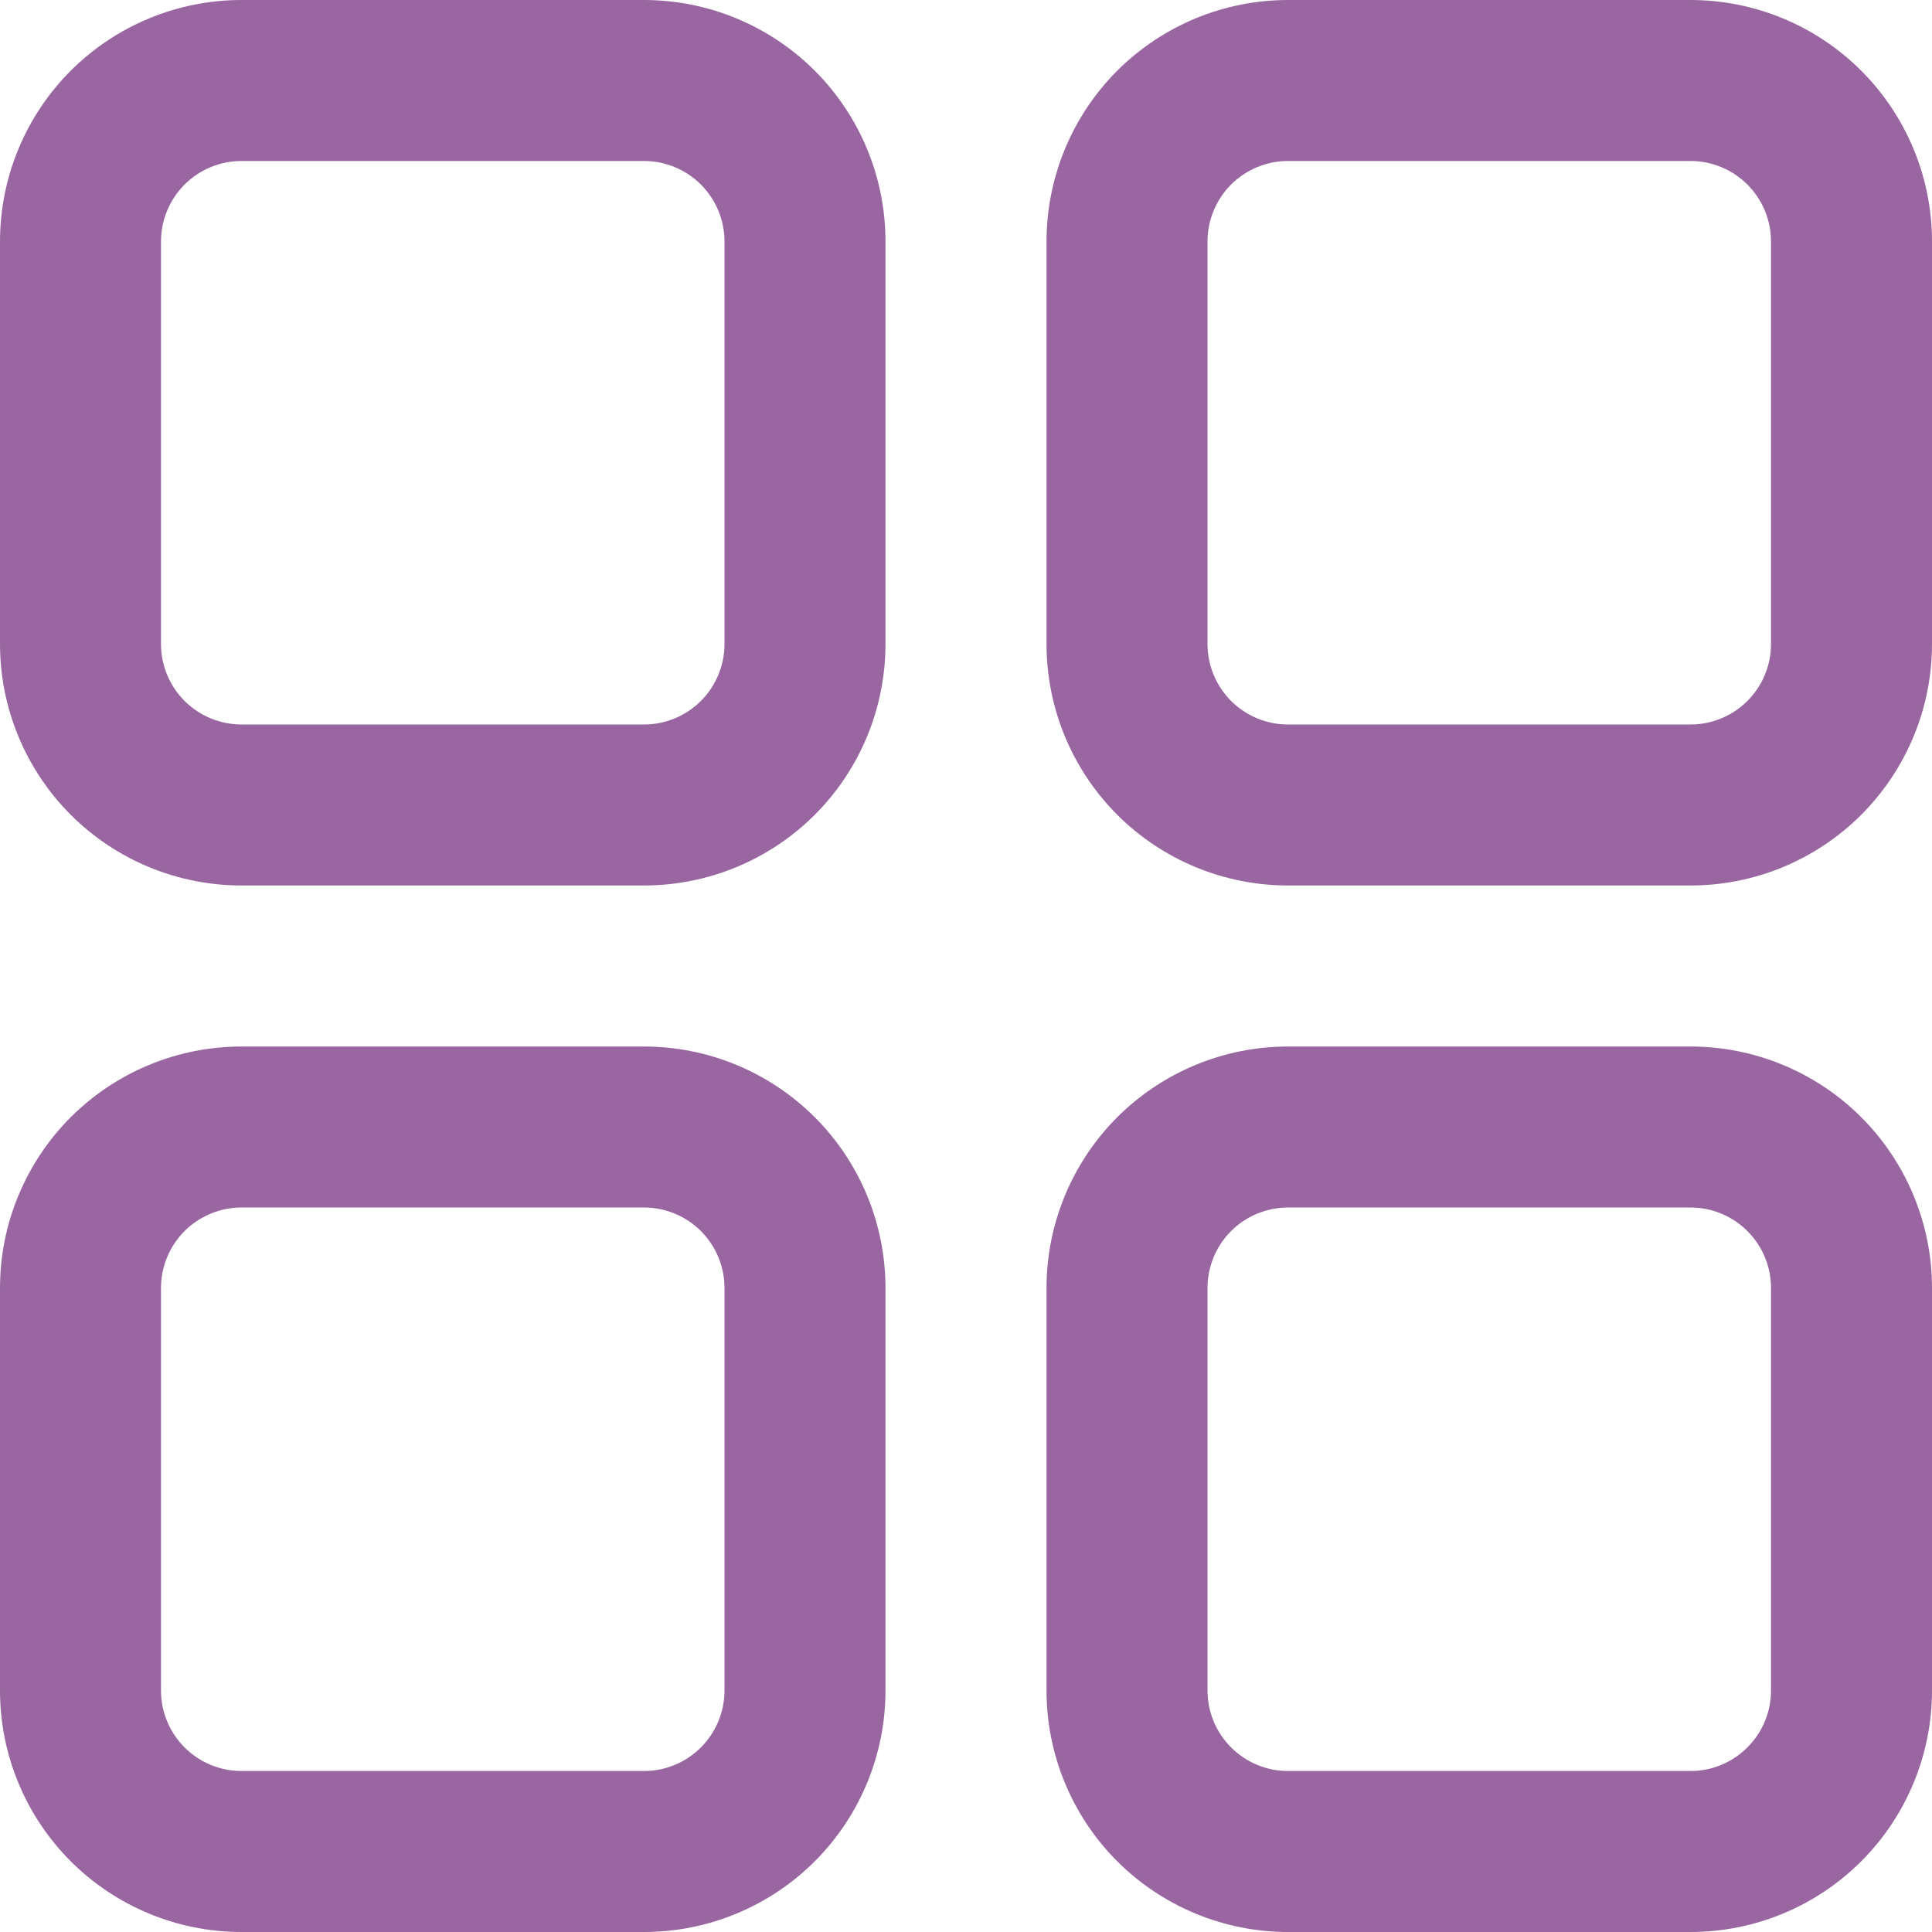
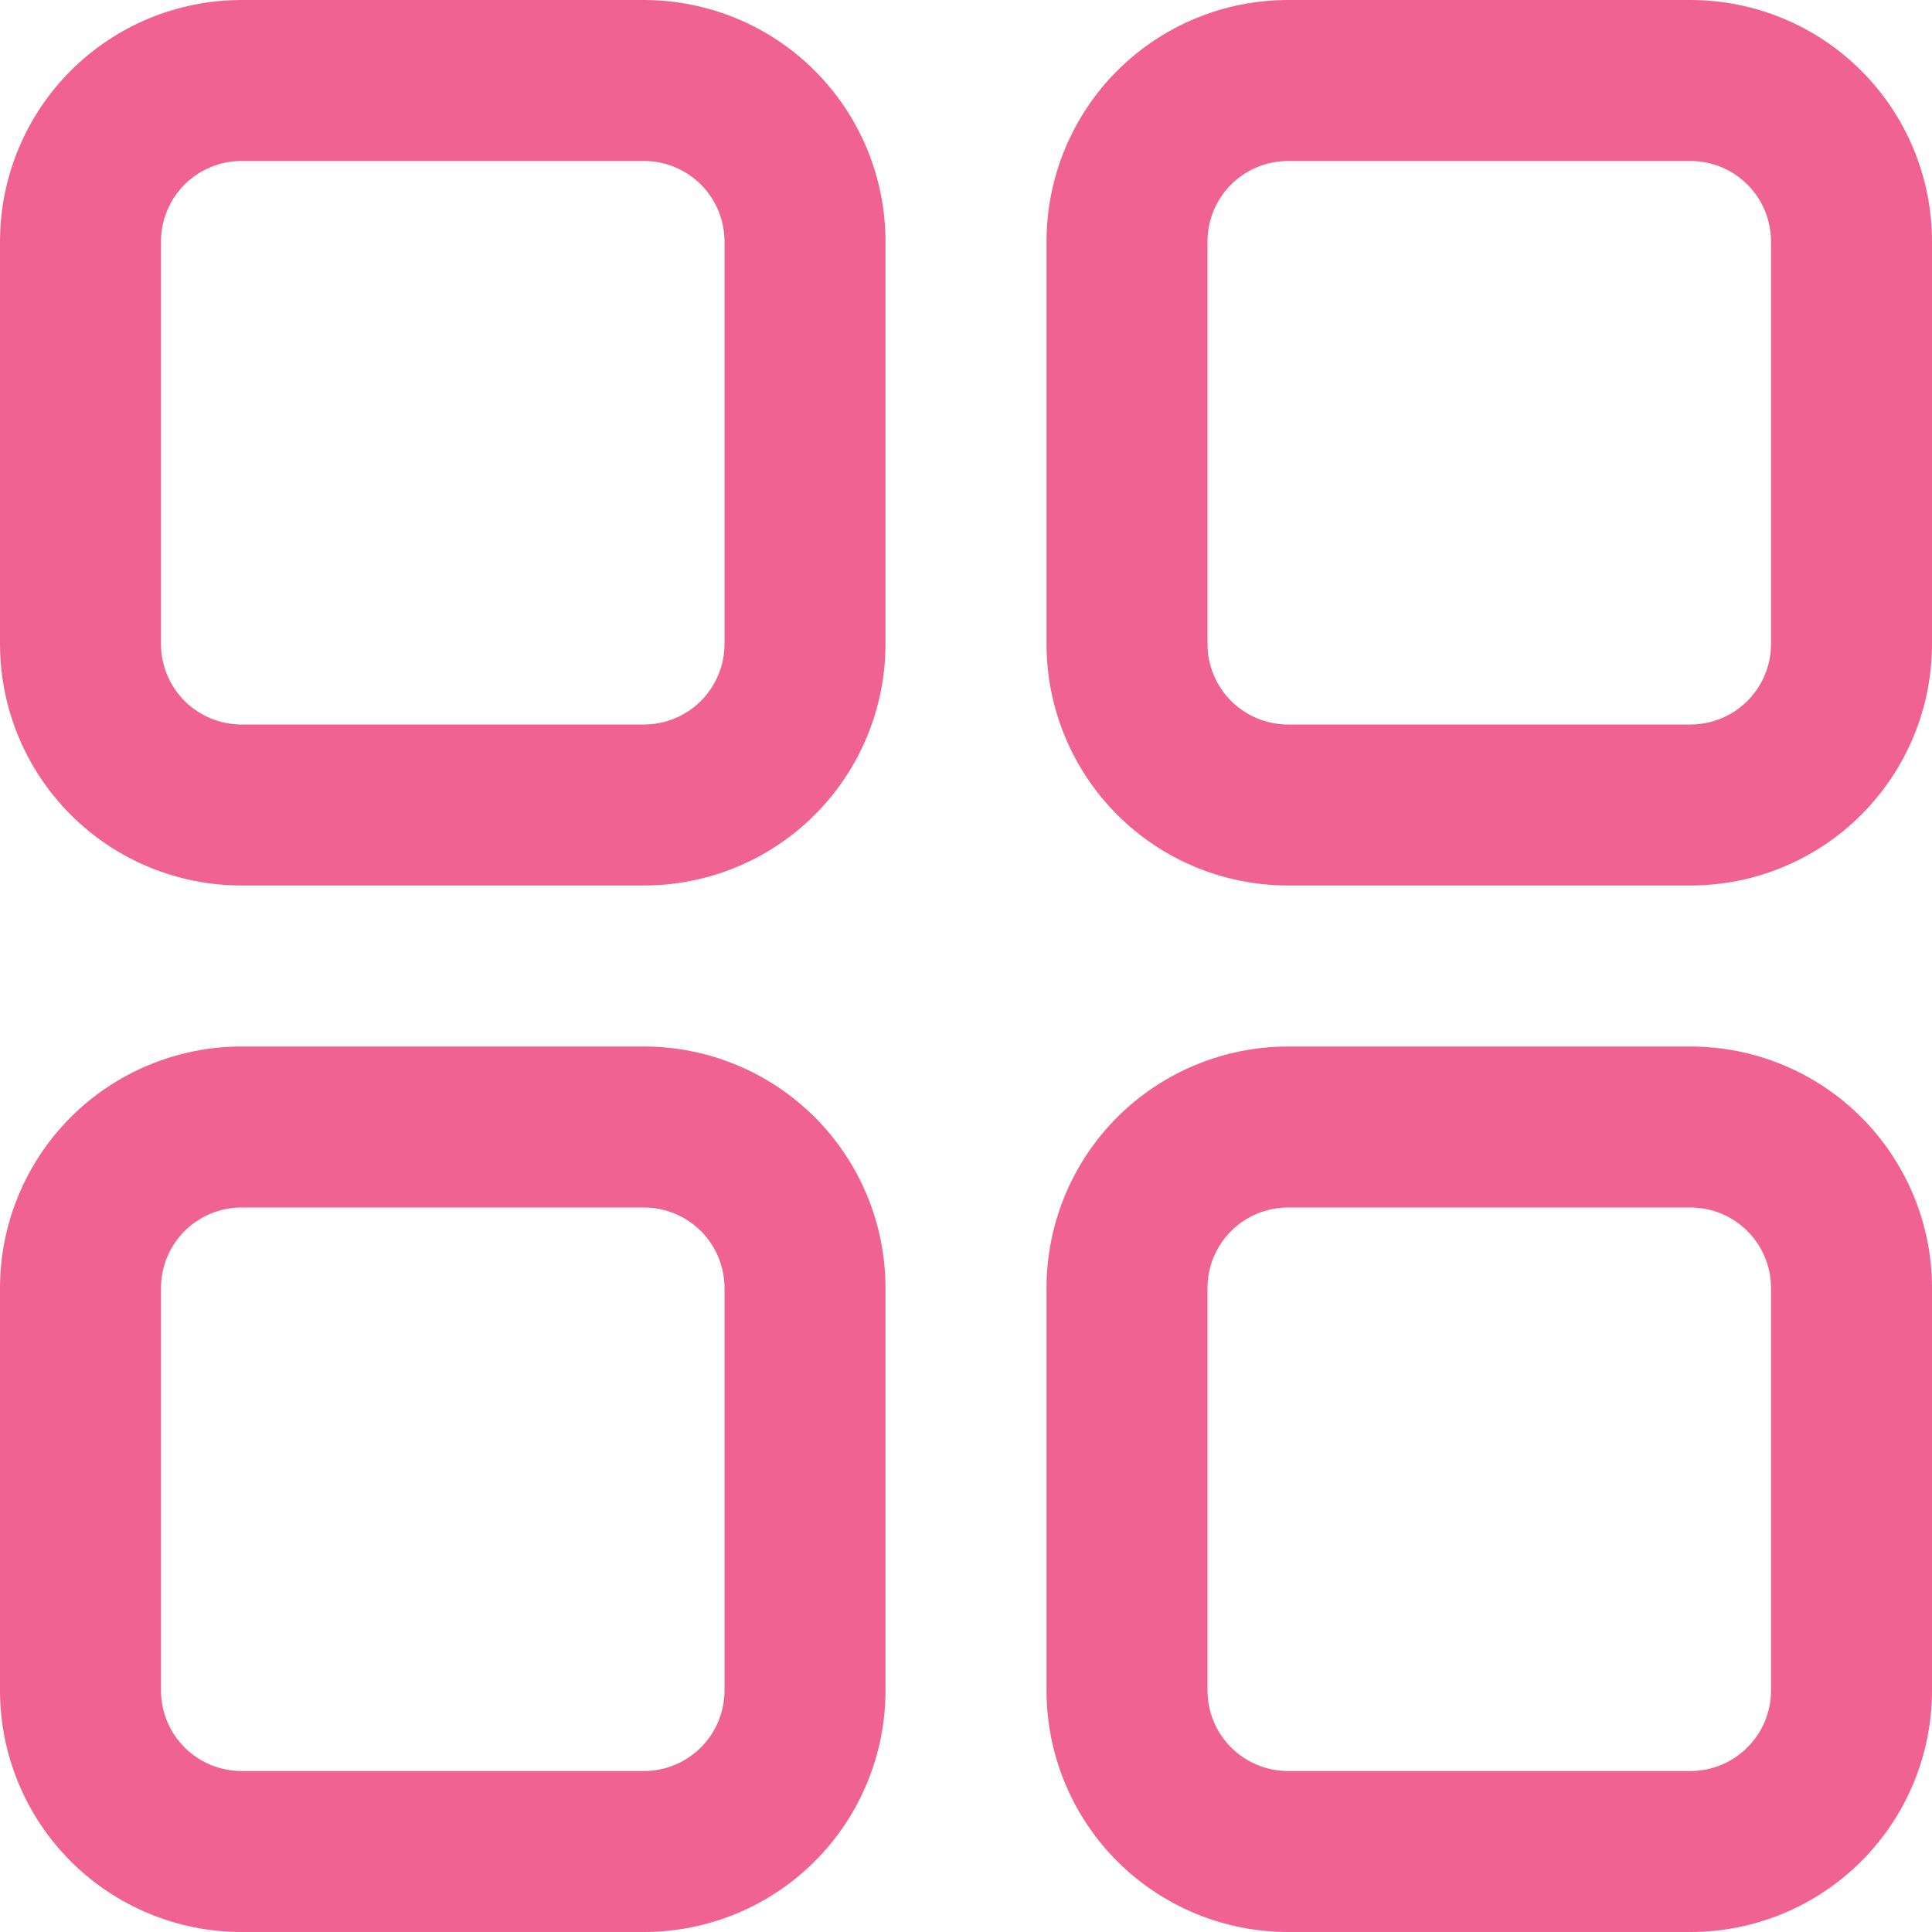
<svg xmlns="http://www.w3.org/2000/svg" width="40" height="40" viewBox="0 0 40 40" fill="none">
-   <path d="M13.333 0H5C3.674 0 2.402 0.527 1.464 1.464C0.527 2.402 0 3.674 0 5L0 13.333C0 14.659 0.527 15.931 1.464 16.869C2.402 17.807 3.674 18.333 5 18.333H13.333C14.659 18.333 15.931 17.807 16.869 16.869C17.807 15.931 18.333 14.659 18.333 13.333V5C18.333 3.674 17.807 2.402 16.869 1.464C15.931 0.527 14.659 0 13.333 0ZM15 13.333C15 13.775 14.824 14.199 14.512 14.512C14.199 14.824 13.775 15 13.333 15H5C4.558 15 4.134 14.824 3.821 14.512C3.509 14.199 3.333 13.775 3.333 13.333V5C3.333 4.558 3.509 4.134 3.821 3.821C4.134 3.509 4.558 3.333 5 3.333H13.333C13.775 3.333 14.199 3.509 14.512 3.821C14.824 4.134 15 4.558 15 5V13.333Z" fill="#9966A2" />
-   <path d="M35 0H26.667C25.341 0 24.069 0.527 23.131 1.464C22.194 2.402 21.667 3.674 21.667 5V13.333C21.667 14.659 22.194 15.931 23.131 16.869C24.069 17.807 25.341 18.333 26.667 18.333H35C36.326 18.333 37.598 17.807 38.535 16.869C39.473 15.931 40 14.659 40 13.333V5C40 3.674 39.473 2.402 38.535 1.464C37.598 0.527 36.326 0 35 0ZM36.667 13.333C36.667 13.775 36.491 14.199 36.178 14.512C35.866 14.824 35.442 15 35 15H26.667C26.225 15 25.801 14.824 25.488 14.512C25.176 14.199 25 13.775 25 13.333V5C25 4.558 25.176 4.134 25.488 3.821C25.801 3.509 26.225 3.333 26.667 3.333H35C35.442 3.333 35.866 3.509 36.178 3.821C36.491 4.134 36.667 4.558 36.667 5V13.333Z" fill="#9966A2" />
-   <path d="M13.333 21.667H5C3.674 21.667 2.402 22.194 1.464 23.131C0.527 24.069 0 25.341 0 26.667L0 35C0 36.326 0.527 37.598 1.464 38.536C2.402 39.473 3.674 40 5 40H13.333C14.659 40 15.931 39.473 16.869 38.536C17.807 37.598 18.333 36.326 18.333 35V26.667C18.333 25.341 17.807 24.069 16.869 23.131C15.931 22.194 14.659 21.667 13.333 21.667ZM15 35C15 35.442 14.824 35.866 14.512 36.178C14.199 36.491 13.775 36.667 13.333 36.667H5C4.558 36.667 4.134 36.491 3.821 36.178C3.509 35.866 3.333 35.442 3.333 35V26.667C3.333 26.225 3.509 25.801 3.821 25.488C4.134 25.176 4.558 25 5 25H13.333C13.775 25 14.199 25.176 14.512 25.488C14.824 25.801 15 26.225 15 26.667V35Z" fill="#9966A2" />
-   <path d="M35 21.667H26.667C25.341 21.667 24.069 22.194 23.131 23.131C22.194 24.069 21.667 25.341 21.667 26.667V35C21.667 36.326 22.194 37.598 23.131 38.536C24.069 39.473 25.341 40 26.667 40H35C36.326 40 37.598 39.473 38.535 38.536C39.473 37.598 40 36.326 40 35V26.667C40 25.341 39.473 24.069 38.535 23.131C37.598 22.194 36.326 21.667 35 21.667ZM36.667 35C36.667 35.442 36.491 35.866 36.178 36.178C35.866 36.491 35.442 36.667 35 36.667H26.667C26.225 36.667 25.801 36.491 25.488 36.178C25.176 35.866 25 35.442 25 35V26.667C25 26.225 25.176 25.801 25.488 25.488C25.801 25.176 26.225 25 26.667 25H35C35.442 25 35.866 25.176 36.178 25.488C36.491 25.801 36.667 26.225 36.667 26.667V35Z" fill="#9966A2" />
+   <path d="M13.333 0H5C3.674 0 2.402 0.527 1.464 1.464C0.527 2.402 0 3.674 0 5L0 13.333C0 14.659 0.527 15.931 1.464 16.869C2.402 17.807 3.674 18.333 5 18.333H13.333C14.659 18.333 15.931 17.807 16.869 16.869C17.807 15.931 18.333 14.659 18.333 13.333V5C18.333 3.674 17.807 2.402 16.869 1.464C15.931 0.527 14.659 0 13.333 0ZM15 13.333C15 13.775 14.824 14.199 14.512 14.512C14.199 14.824 13.775 15 13.333 15H5C4.558 15 4.134 14.824 3.821 14.512C3.509 14.199 3.333 13.775 3.333 13.333V5C3.333 4.558 3.509 4.134 3.821 3.821C4.134 3.509 4.558 3.333 5 3.333H13.333C13.775 3.333 14.199 3.509 14.512 3.821C14.824 4.134 15 4.558 15 5V13.333Z" fill="#F06292" />
+   <path d="M35 0H26.667C25.341 0 24.069 0.527 23.131 1.464C22.194 2.402 21.667 3.674 21.667 5V13.333C21.667 14.659 22.194 15.931 23.131 16.869C24.069 17.807 25.341 18.333 26.667 18.333H35C36.326 18.333 37.598 17.807 38.535 16.869C39.473 15.931 40 14.659 40 13.333V5C40 3.674 39.473 2.402 38.535 1.464C37.598 0.527 36.326 0 35 0ZM36.667 13.333C36.667 13.775 36.491 14.199 36.178 14.512C35.866 14.824 35.442 15 35 15H26.667C26.225 15 25.801 14.824 25.488 14.512C25.176 14.199 25 13.775 25 13.333V5C25 4.558 25.176 4.134 25.488 3.821C25.801 3.509 26.225 3.333 26.667 3.333H35C35.442 3.333 35.866 3.509 36.178 3.821C36.491 4.134 36.667 4.558 36.667 5V13.333Z" fill="#F06292" />
+   <path d="M13.333 21.667H5C3.674 21.667 2.402 22.194 1.464 23.131C0.527 24.069 0 25.341 0 26.667L0 35C0 36.326 0.527 37.598 1.464 38.536C2.402 39.473 3.674 40 5 40H13.333C14.659 40 15.931 39.473 16.869 38.536C17.807 37.598 18.333 36.326 18.333 35V26.667C18.333 25.341 17.807 24.069 16.869 23.131C15.931 22.194 14.659 21.667 13.333 21.667ZM15 35C15 35.442 14.824 35.866 14.512 36.178C14.199 36.491 13.775 36.667 13.333 36.667H5C4.558 36.667 4.134 36.491 3.821 36.178C3.509 35.866 3.333 35.442 3.333 35V26.667C3.333 26.225 3.509 25.801 3.821 25.488C4.134 25.176 4.558 25 5 25H13.333C13.775 25 14.199 25.176 14.512 25.488C14.824 25.801 15 26.225 15 26.667V35Z" fill="#F06292" />
+   <path d="M35 21.667H26.667C25.341 21.667 24.069 22.194 23.131 23.131C22.194 24.069 21.667 25.341 21.667 26.667V35C21.667 36.326 22.194 37.598 23.131 38.536C24.069 39.473 25.341 40 26.667 40H35C36.326 40 37.598 39.473 38.535 38.536C39.473 37.598 40 36.326 40 35V26.667C40 25.341 39.473 24.069 38.535 23.131C37.598 22.194 36.326 21.667 35 21.667ZM36.667 35C36.667 35.442 36.491 35.866 36.178 36.178C35.866 36.491 35.442 36.667 35 36.667H26.667C26.225 36.667 25.801 36.491 25.488 36.178C25.176 35.866 25 35.442 25 35V26.667C25 26.225 25.176 25.801 25.488 25.488C25.801 25.176 26.225 25 26.667 25H35C35.442 25 35.866 25.176 36.178 25.488C36.491 25.801 36.667 26.225 36.667 26.667V35Z" fill="#F06292" />
</svg>
